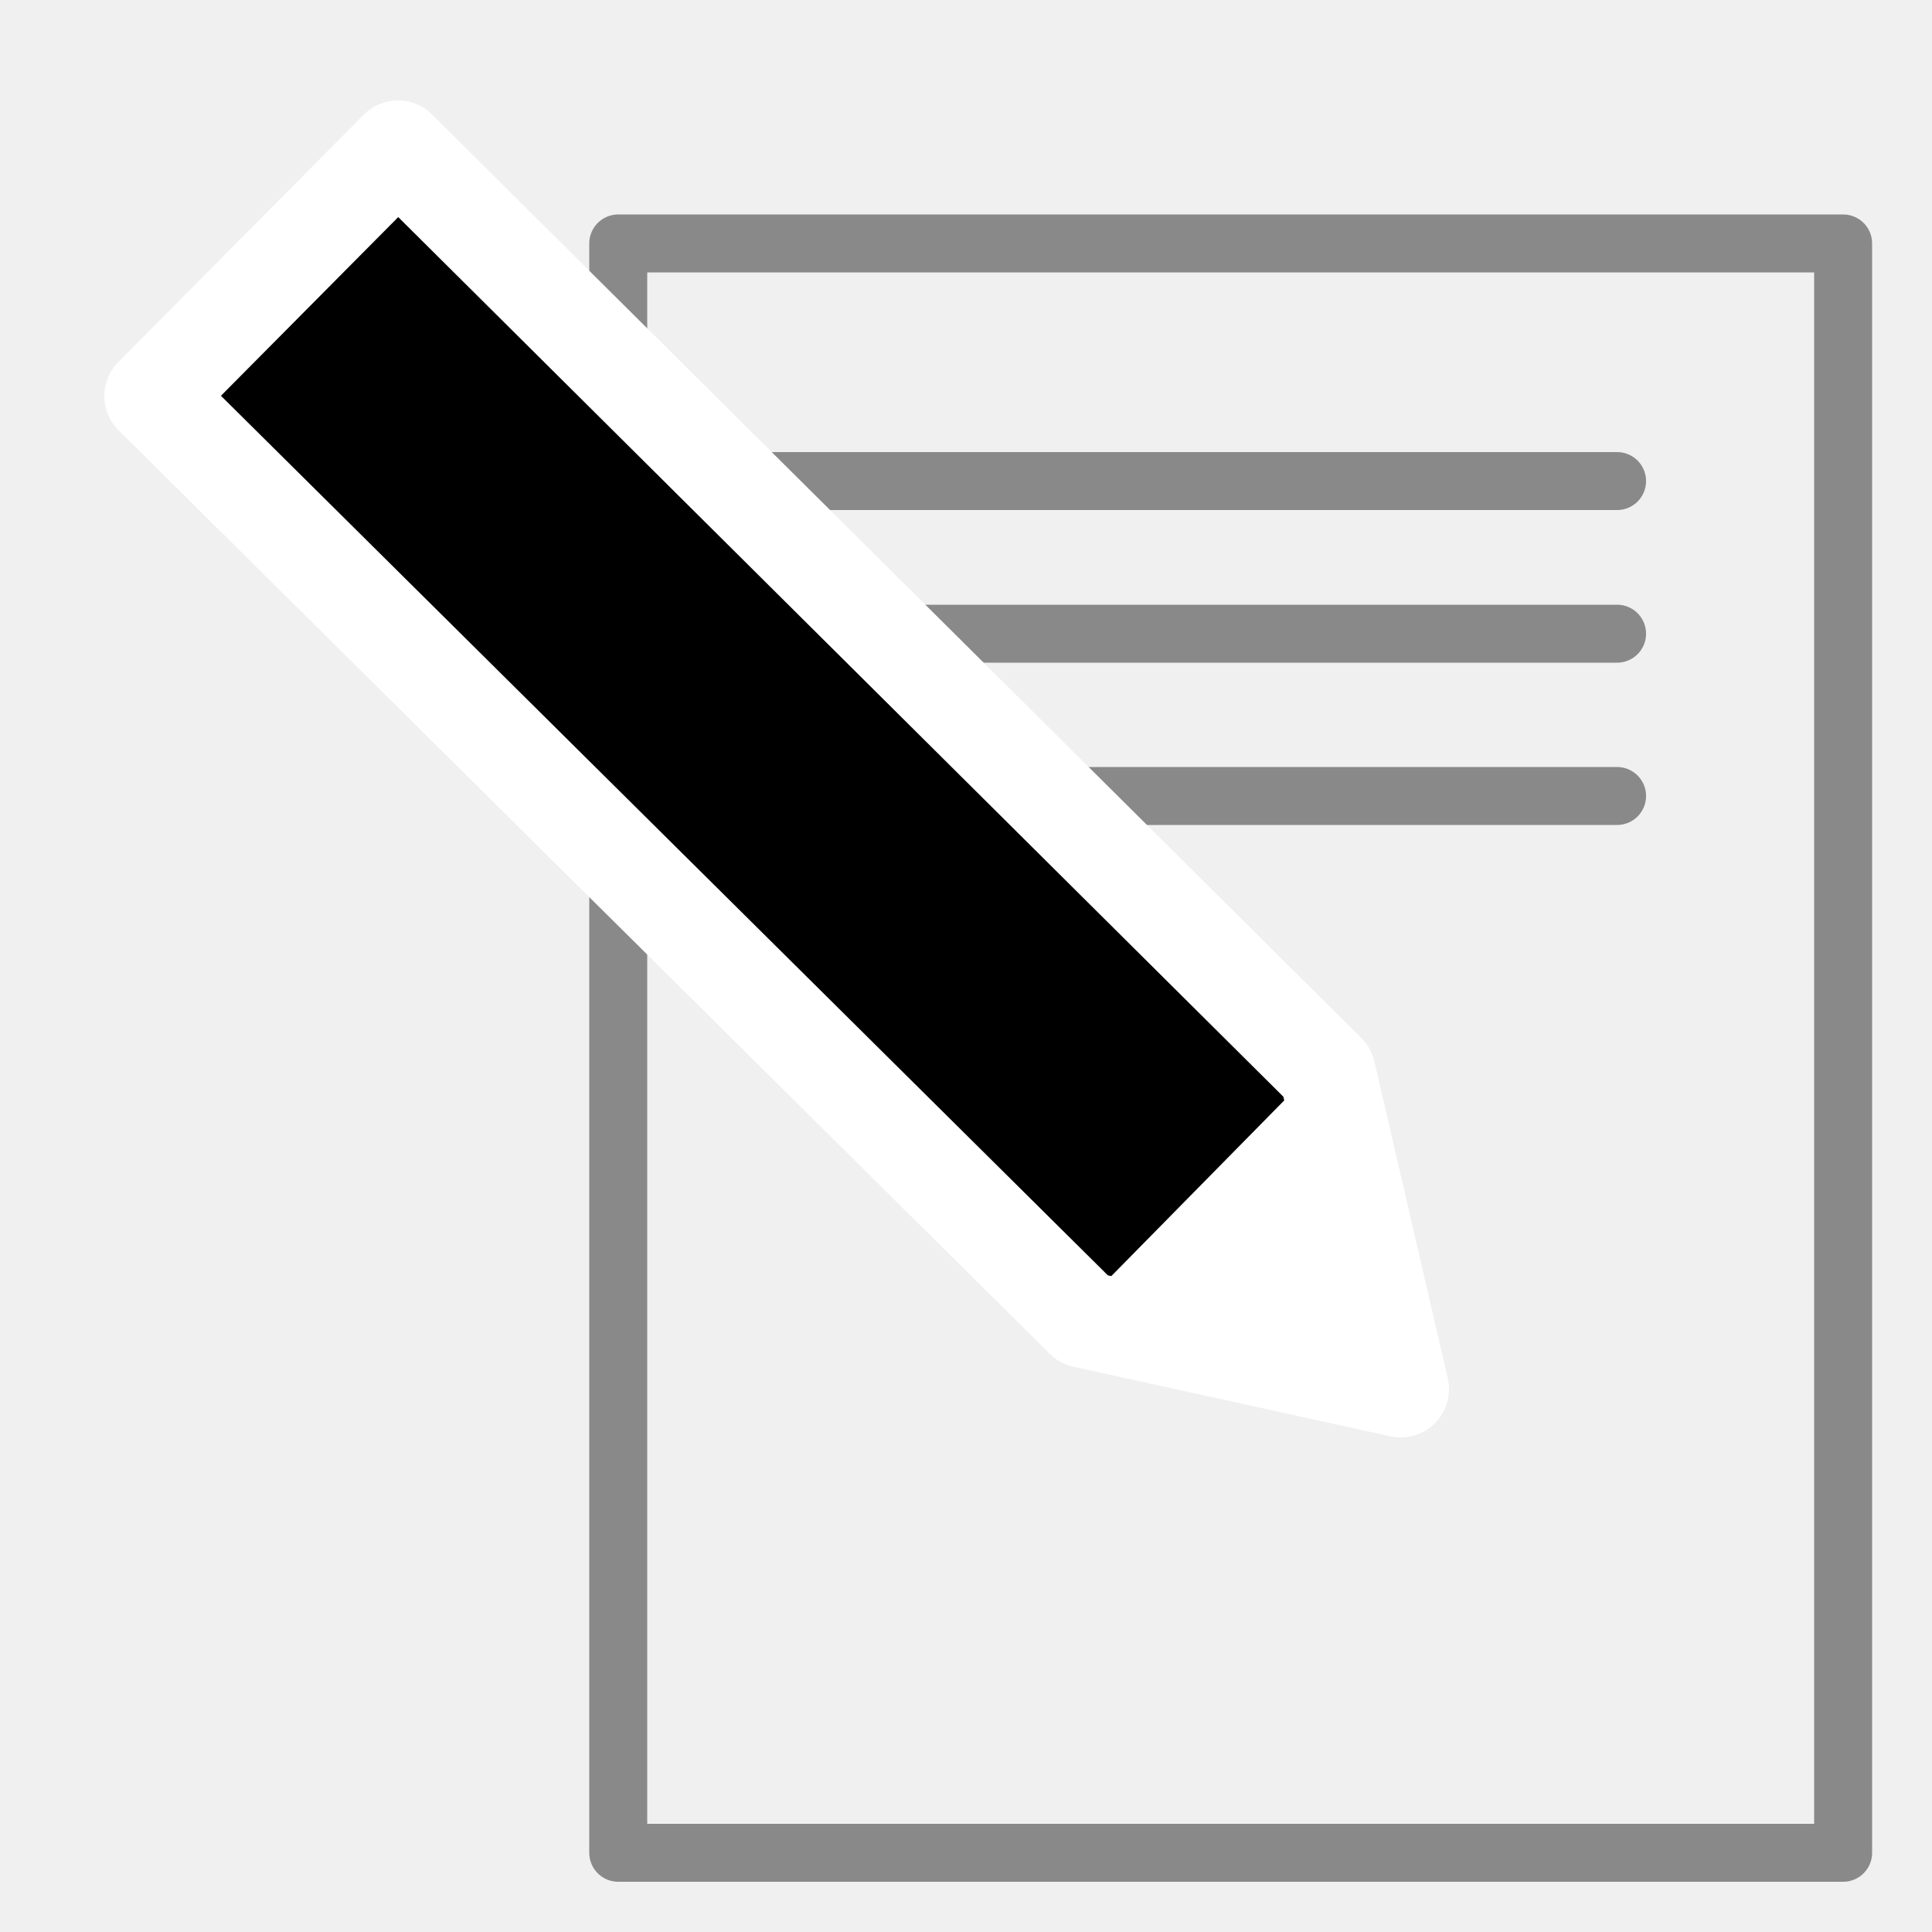
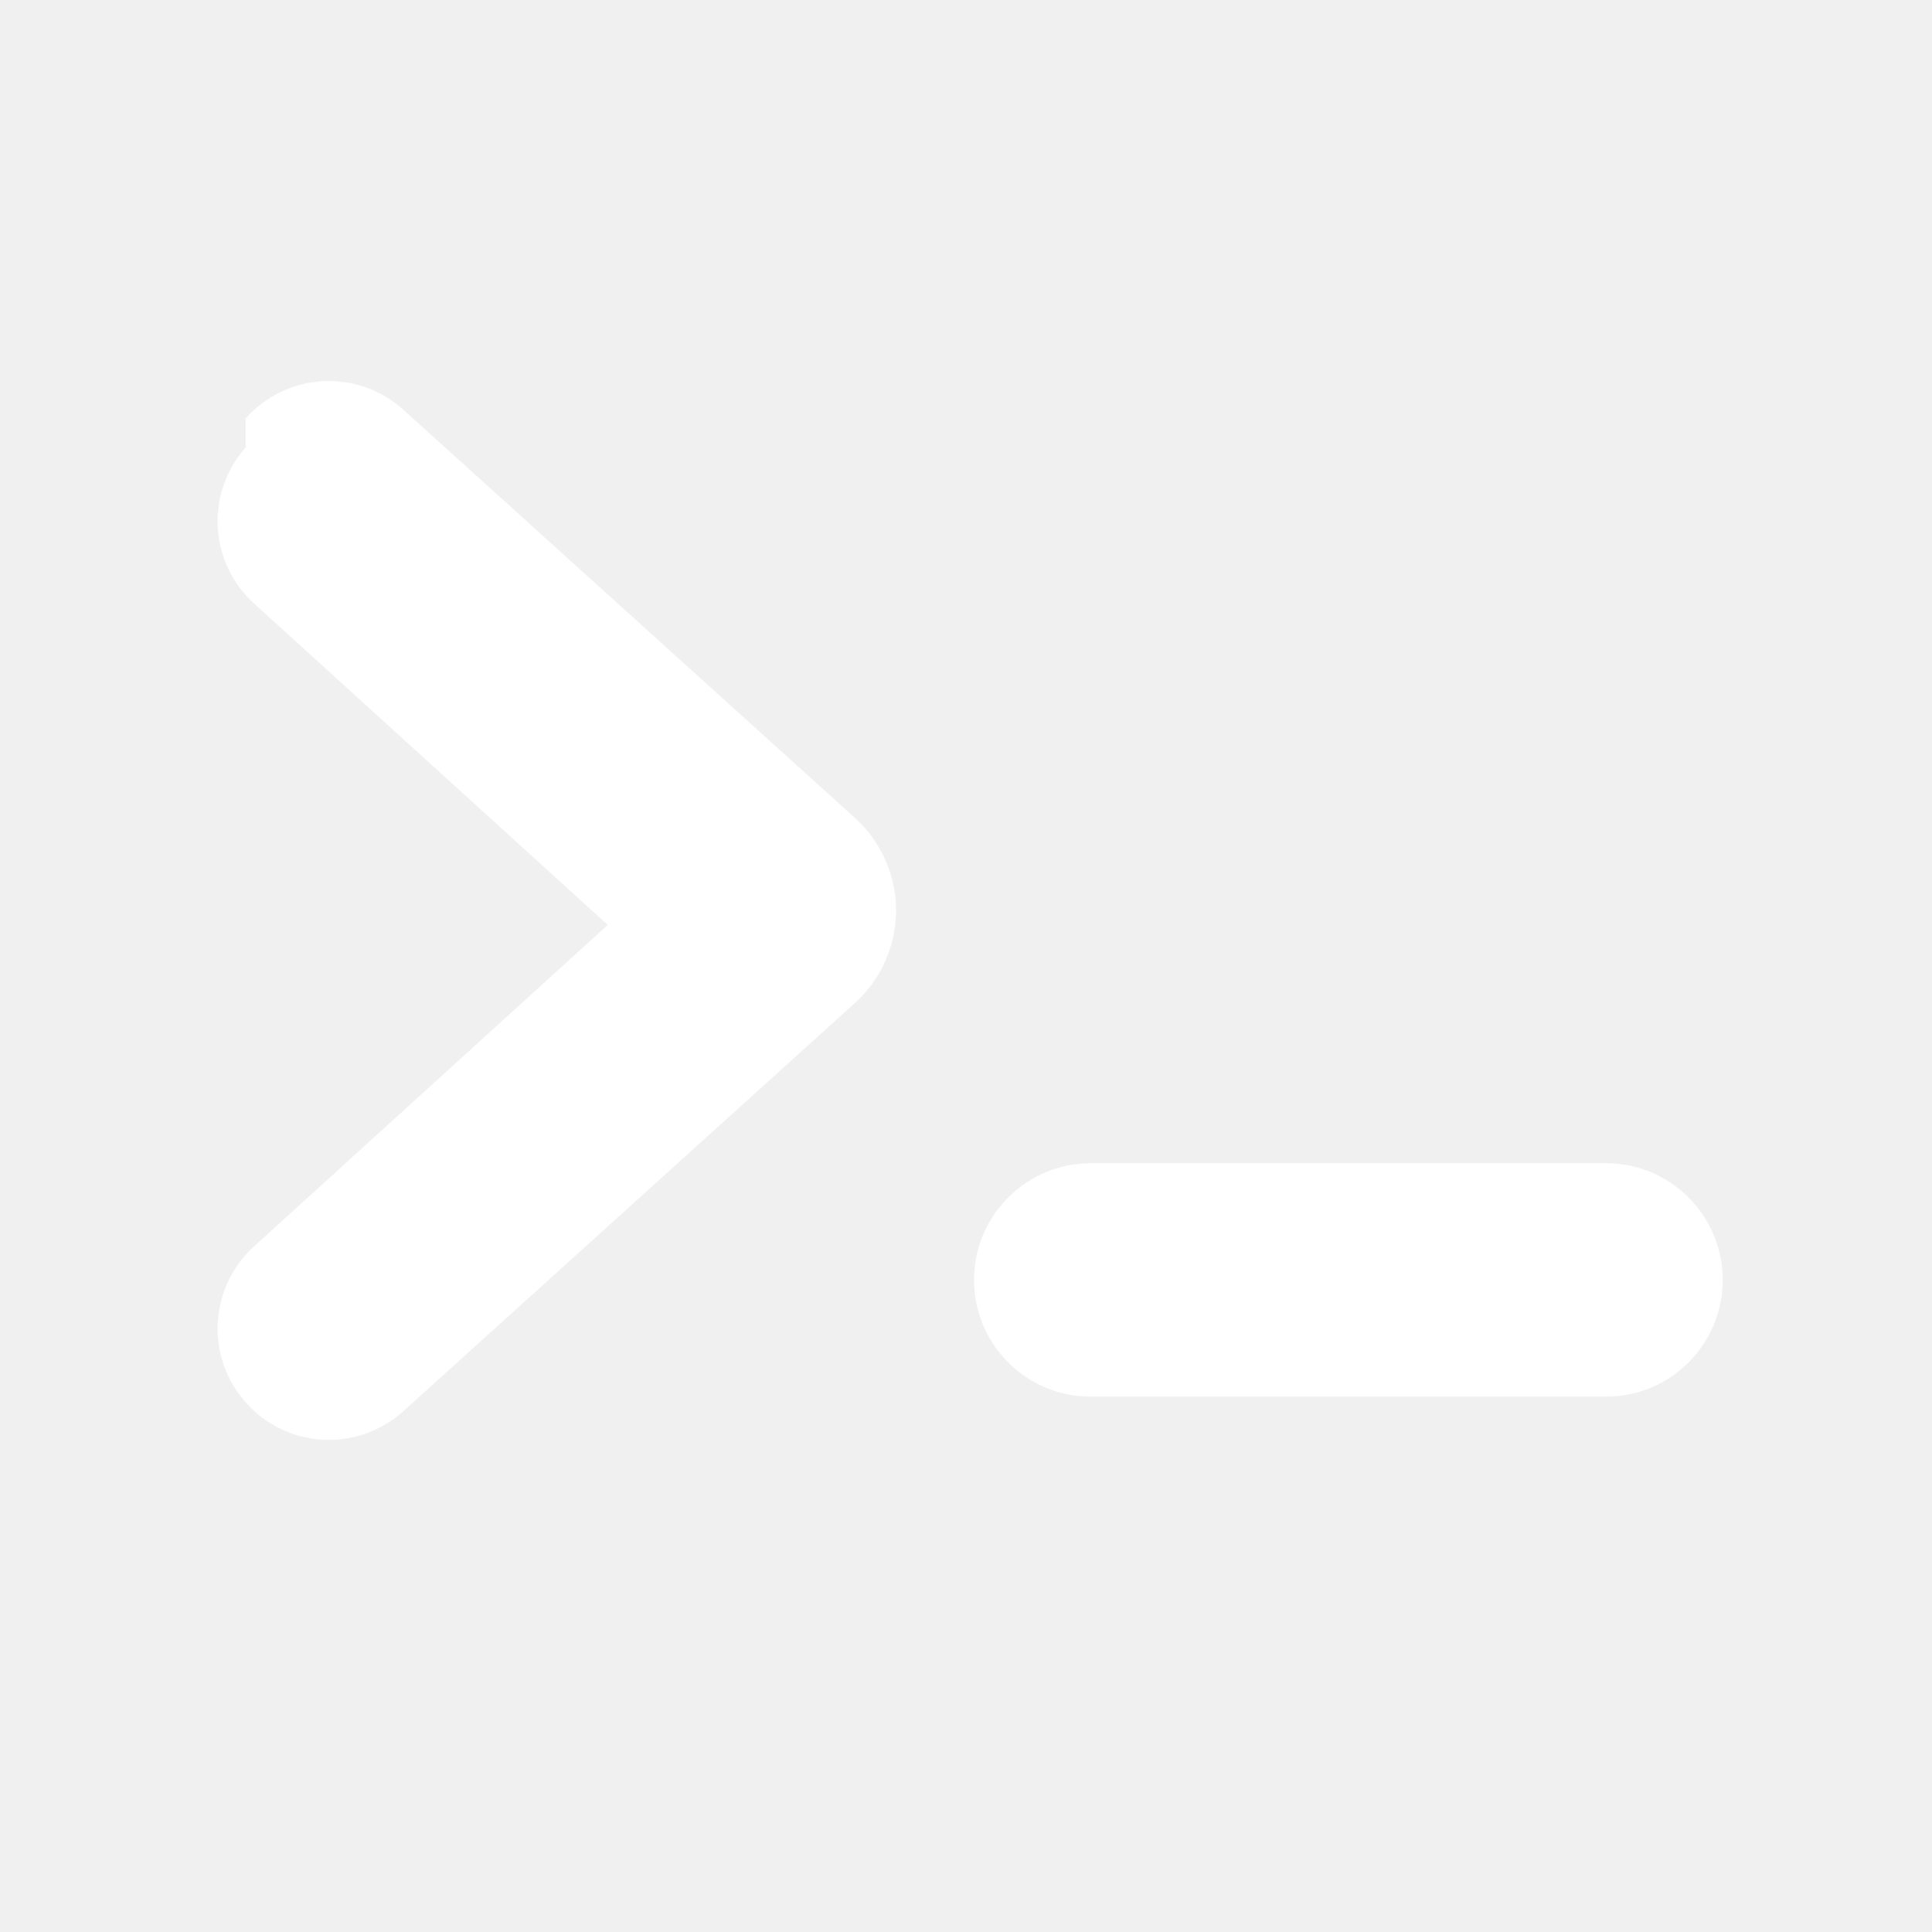
- <svg xmlns="http://www.w3.org/2000/svg" viewBox="0 0 100 100">
-   <path fill="none" stroke="#898989" stroke-linecap="round" stroke-linejoin="round" stroke-miterlimit="10" stroke-width="3" d="M32 12.6h63.4v83.3H32zm7.3 12.3h44.4m-44.4 7.9h44.4m-44.4 8.4h44.4" />
-   <path d="M7.9 20.5 20.6 7.7l48.1 47.8-1 10.4-12 2z" />
-   <path fill="none" stroke="#fff" stroke-linejoin="round" stroke-miterlimit="10" stroke-width="5" d="m68.7 55.5 3.8 16.4-16.4-3.6L7.9 20.5 20.6 7.7z" />
-   <path fill="#fff" d="m55.7 67.9 12.6-12.8 2.5 15.1z" />
+ <svg xmlns="http://www.w3.org/2000/svg" viewBox="0 0 24 24">
+   <g fill="#FFFFFF">
+     <path d="M3.05 5.2a1.38 1.38 0 0 1 1.95-.12l5.62 5.08a1.55 1.55 0 0 1 0 2.3L5 17.54a1.38 1.38 0 1 1-1.83-2.07l4.38-3.98-4.38-3.98a1.38 1.38 0 0 1-.12-1.95Z" />
+     <rect x="12.1" y="14.45" width="9.3" height="2.9" rx="1.45" />
+   </g>
</svg>
